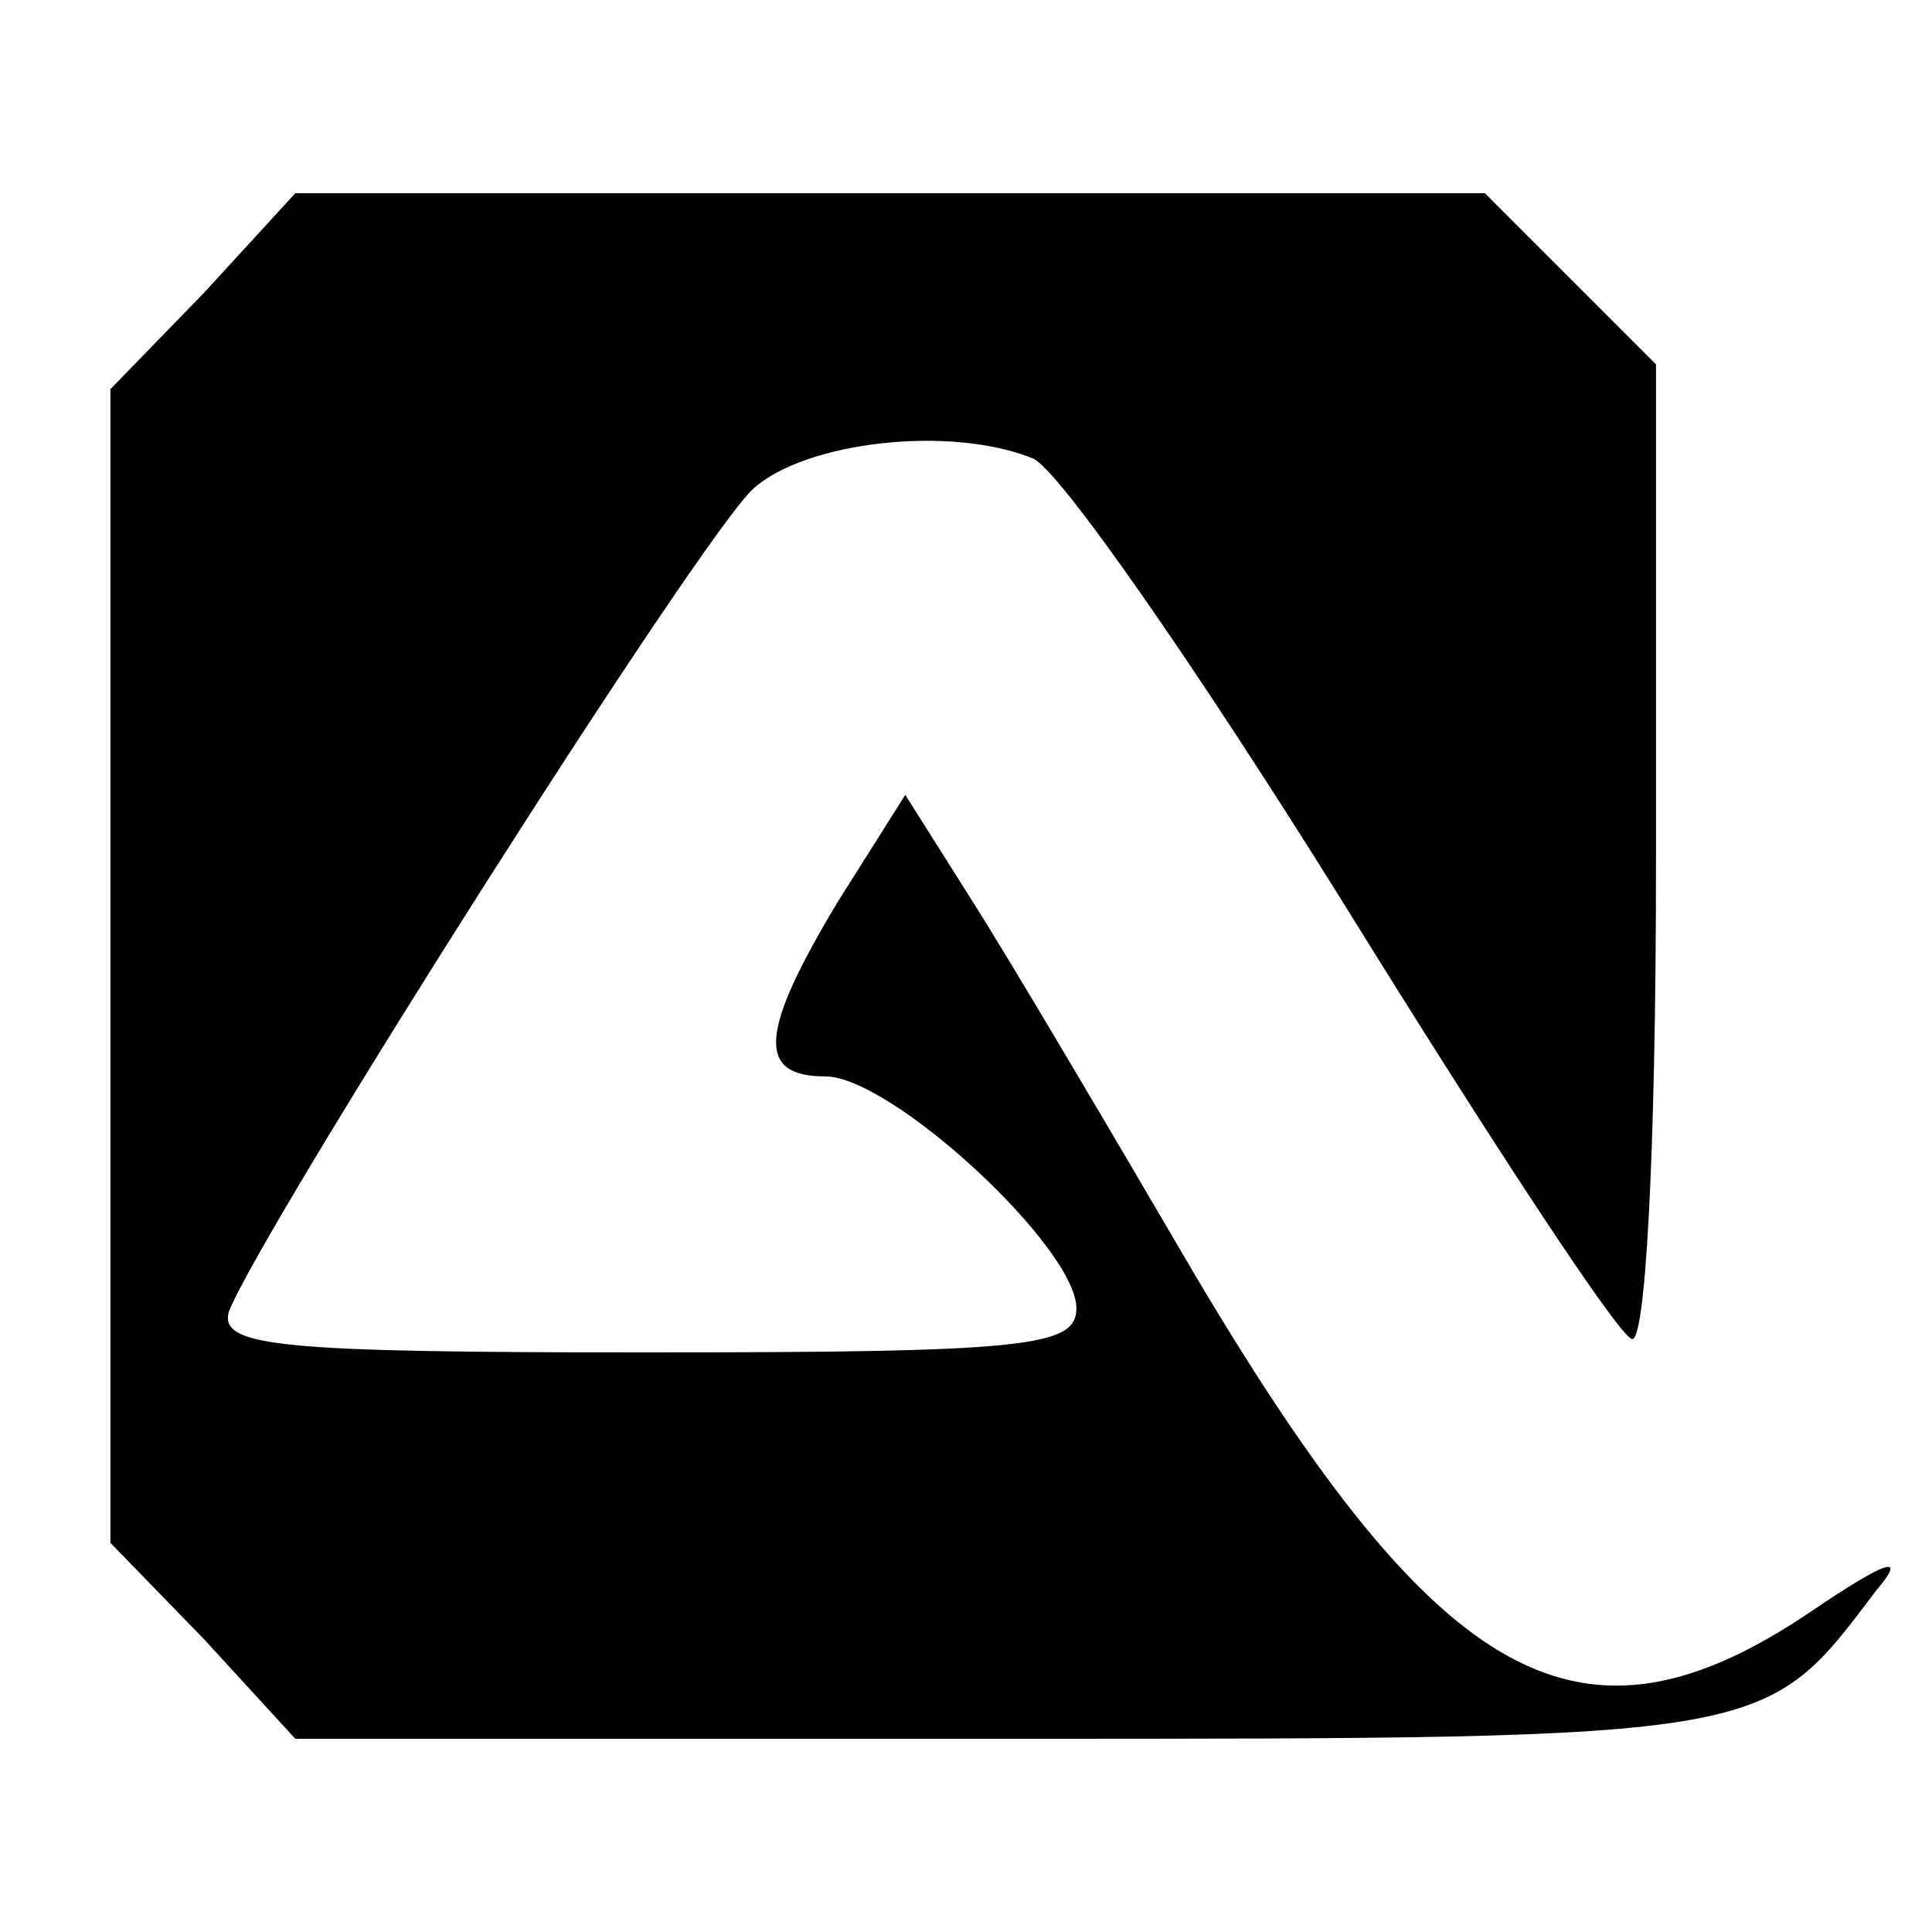
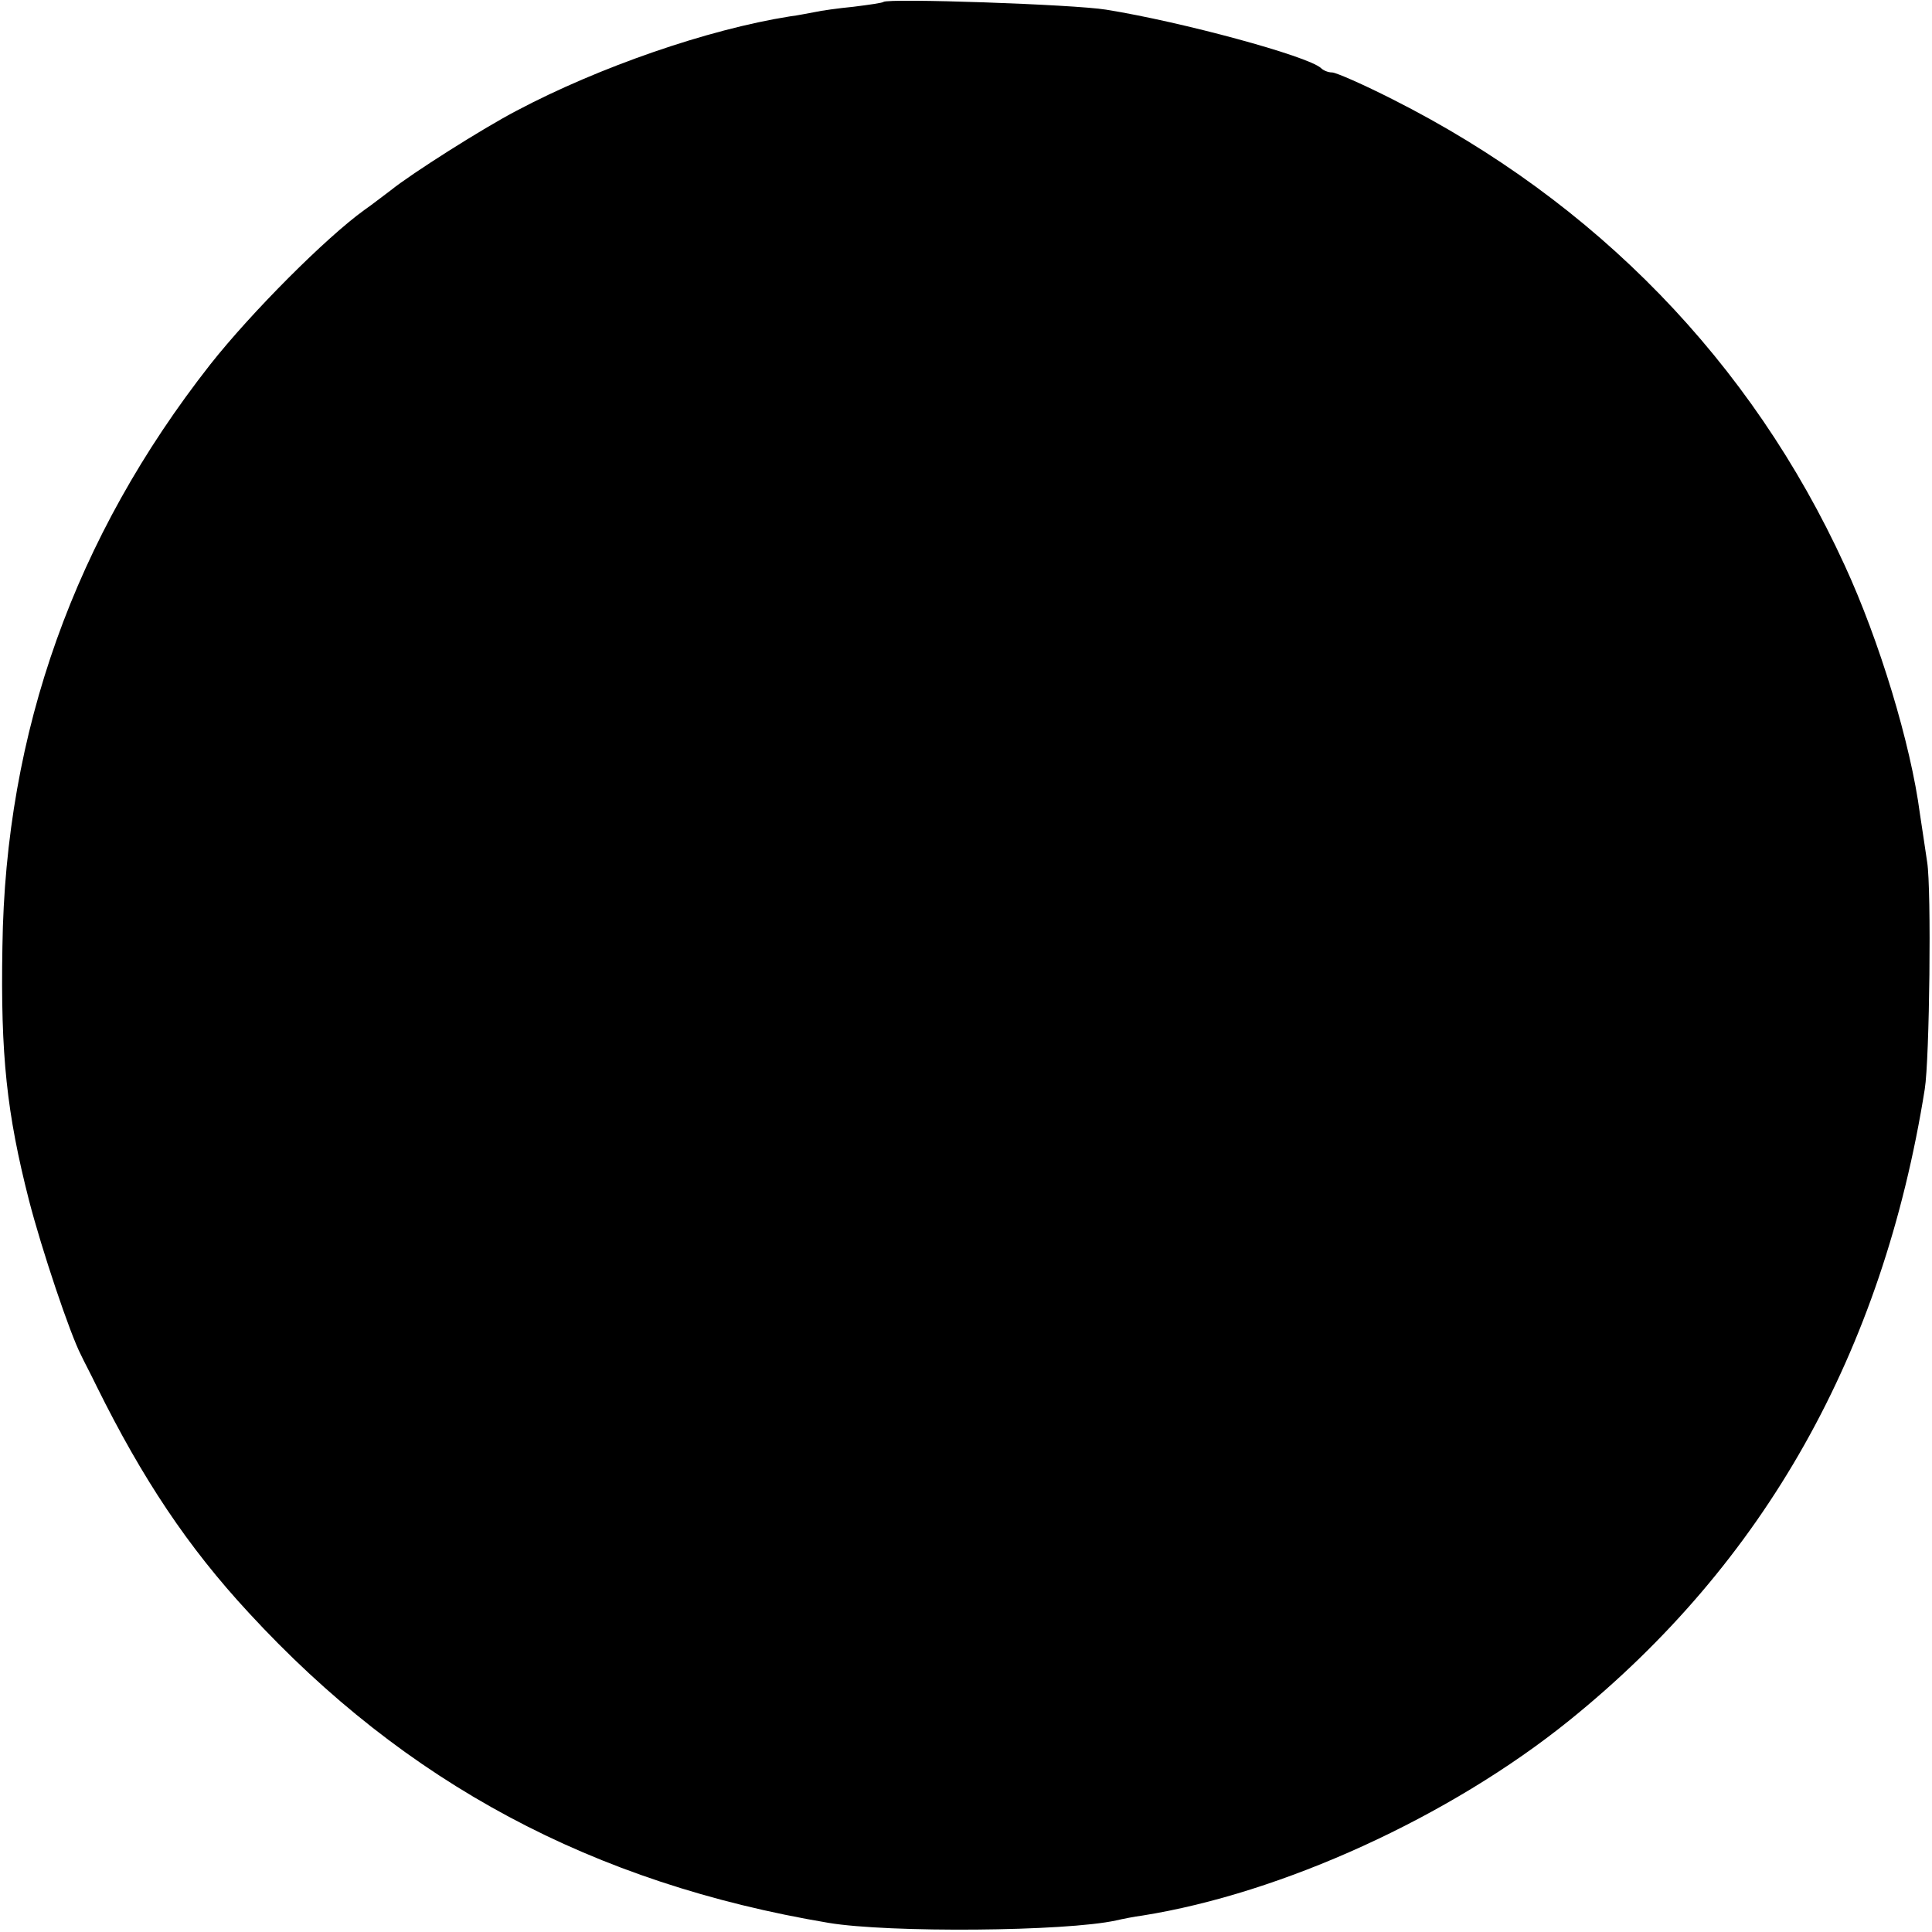
- <svg xmlns="http://www.w3.org/2000/svg" version="1.0" width="70pt" height="70pt" viewBox="0 0 70 70" preserveAspectRatio="xMidYMid meet">
-   <g transform="translate(0,70) scale(0.1,-0.1)" fill="#000000" stroke="none">
-     <path d="M74 594 l-34 -35 0 -209 0 -209 34 -35 33 -36 259 0 c278 0 273 0 314 54 11 13 4 11 -24 -8 -83 -56 -134 -28 -223 122 -31 53 -67 114 -81 136 l-24 38 -24 -38 c-29 -48 -30 -64 -5 -64 24 0 91 -62 91 -84 0 -14 -18 -16 -156 -16 -133 0 -155 2 -151 15 13 32 171 281 190 298 19 17 71 23 101 11 9 -3 59 -75 112 -160 52 -84 99 -156 105 -159 5 -4 9 64 9 174 l0 179 -31 31 -31 31 -215 0 -216 0 -33 -36z" />
+ <svg xmlns="http://www.w3.org/2000/svg" version="1.0" width="400pt" height="400pt" viewBox="0 0 400 400" preserveAspectRatio="xMidYMid meet">
+   <g transform="translate(0,400) scale(0.1,-0.1)" fill="#000000" stroke="none">
+     <path d="M1829 3996 c-2 -2 -30 -6 -62 -10 -31 -3 -67 -8 -80 -11 -12 -2 -35 -7 -52 -9 -170 -27 -395 -105 -565 -195 -71 -37 -219 -131 -261 -165 -15 -11 -39 -30 -55 -41 -79 -57 -233 -211 -319 -320 -280 -357 -424 -760 -430 -1205 -4 -225 9 -345 55 -525 26 -101 85 -277 108 -321 5 -11 20 -39 32 -64 95 -192 189 -333 315 -469 325 -353 712 -560 1200 -642 125 -21 492 -18 596 5 13 3 38 8 54 10 289 46 636 204 884 404 404 326 649 761 736 1307 10 62 14 414 5 470 -4 28 -11 73 -15 100 -19 145 -84 359 -156 515 -193 421 -515 752 -935 964 -61 31 -118 56 -126 56 -8 0 -18 4 -23 9 -27 25 -289 96 -445 121 -67 11 -452 24 -461 16z" />
  </g>
</svg>
